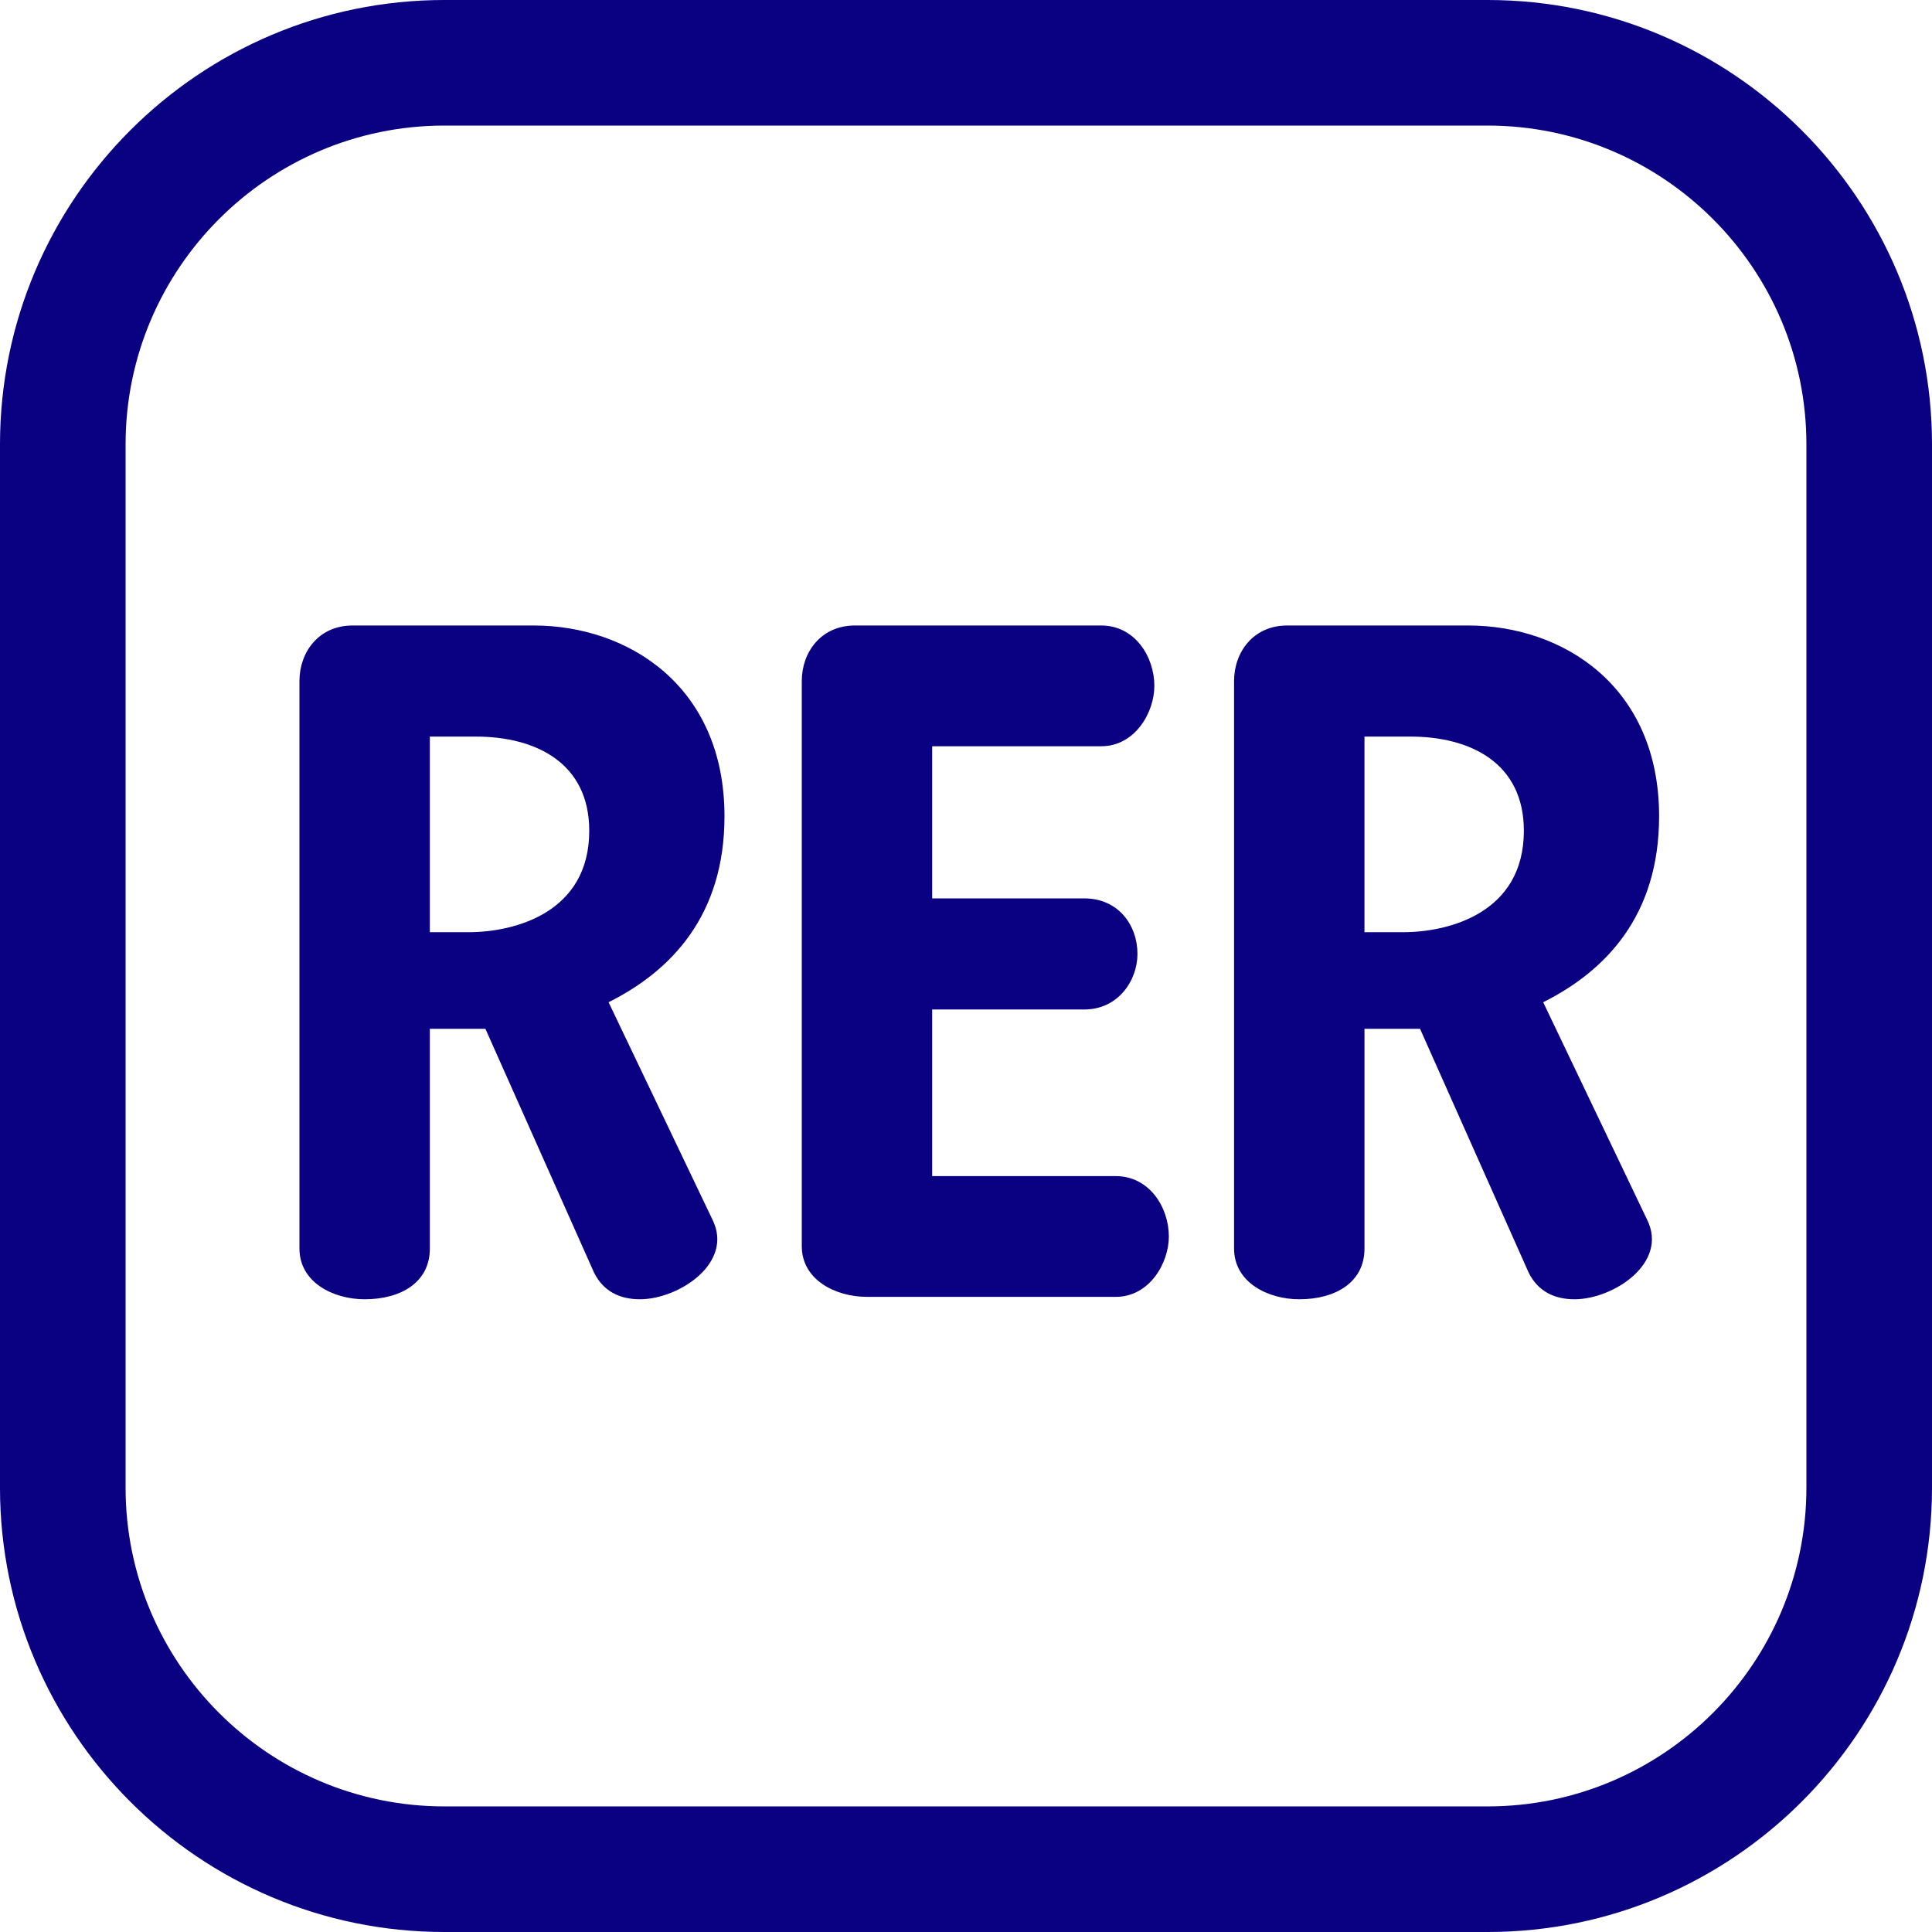
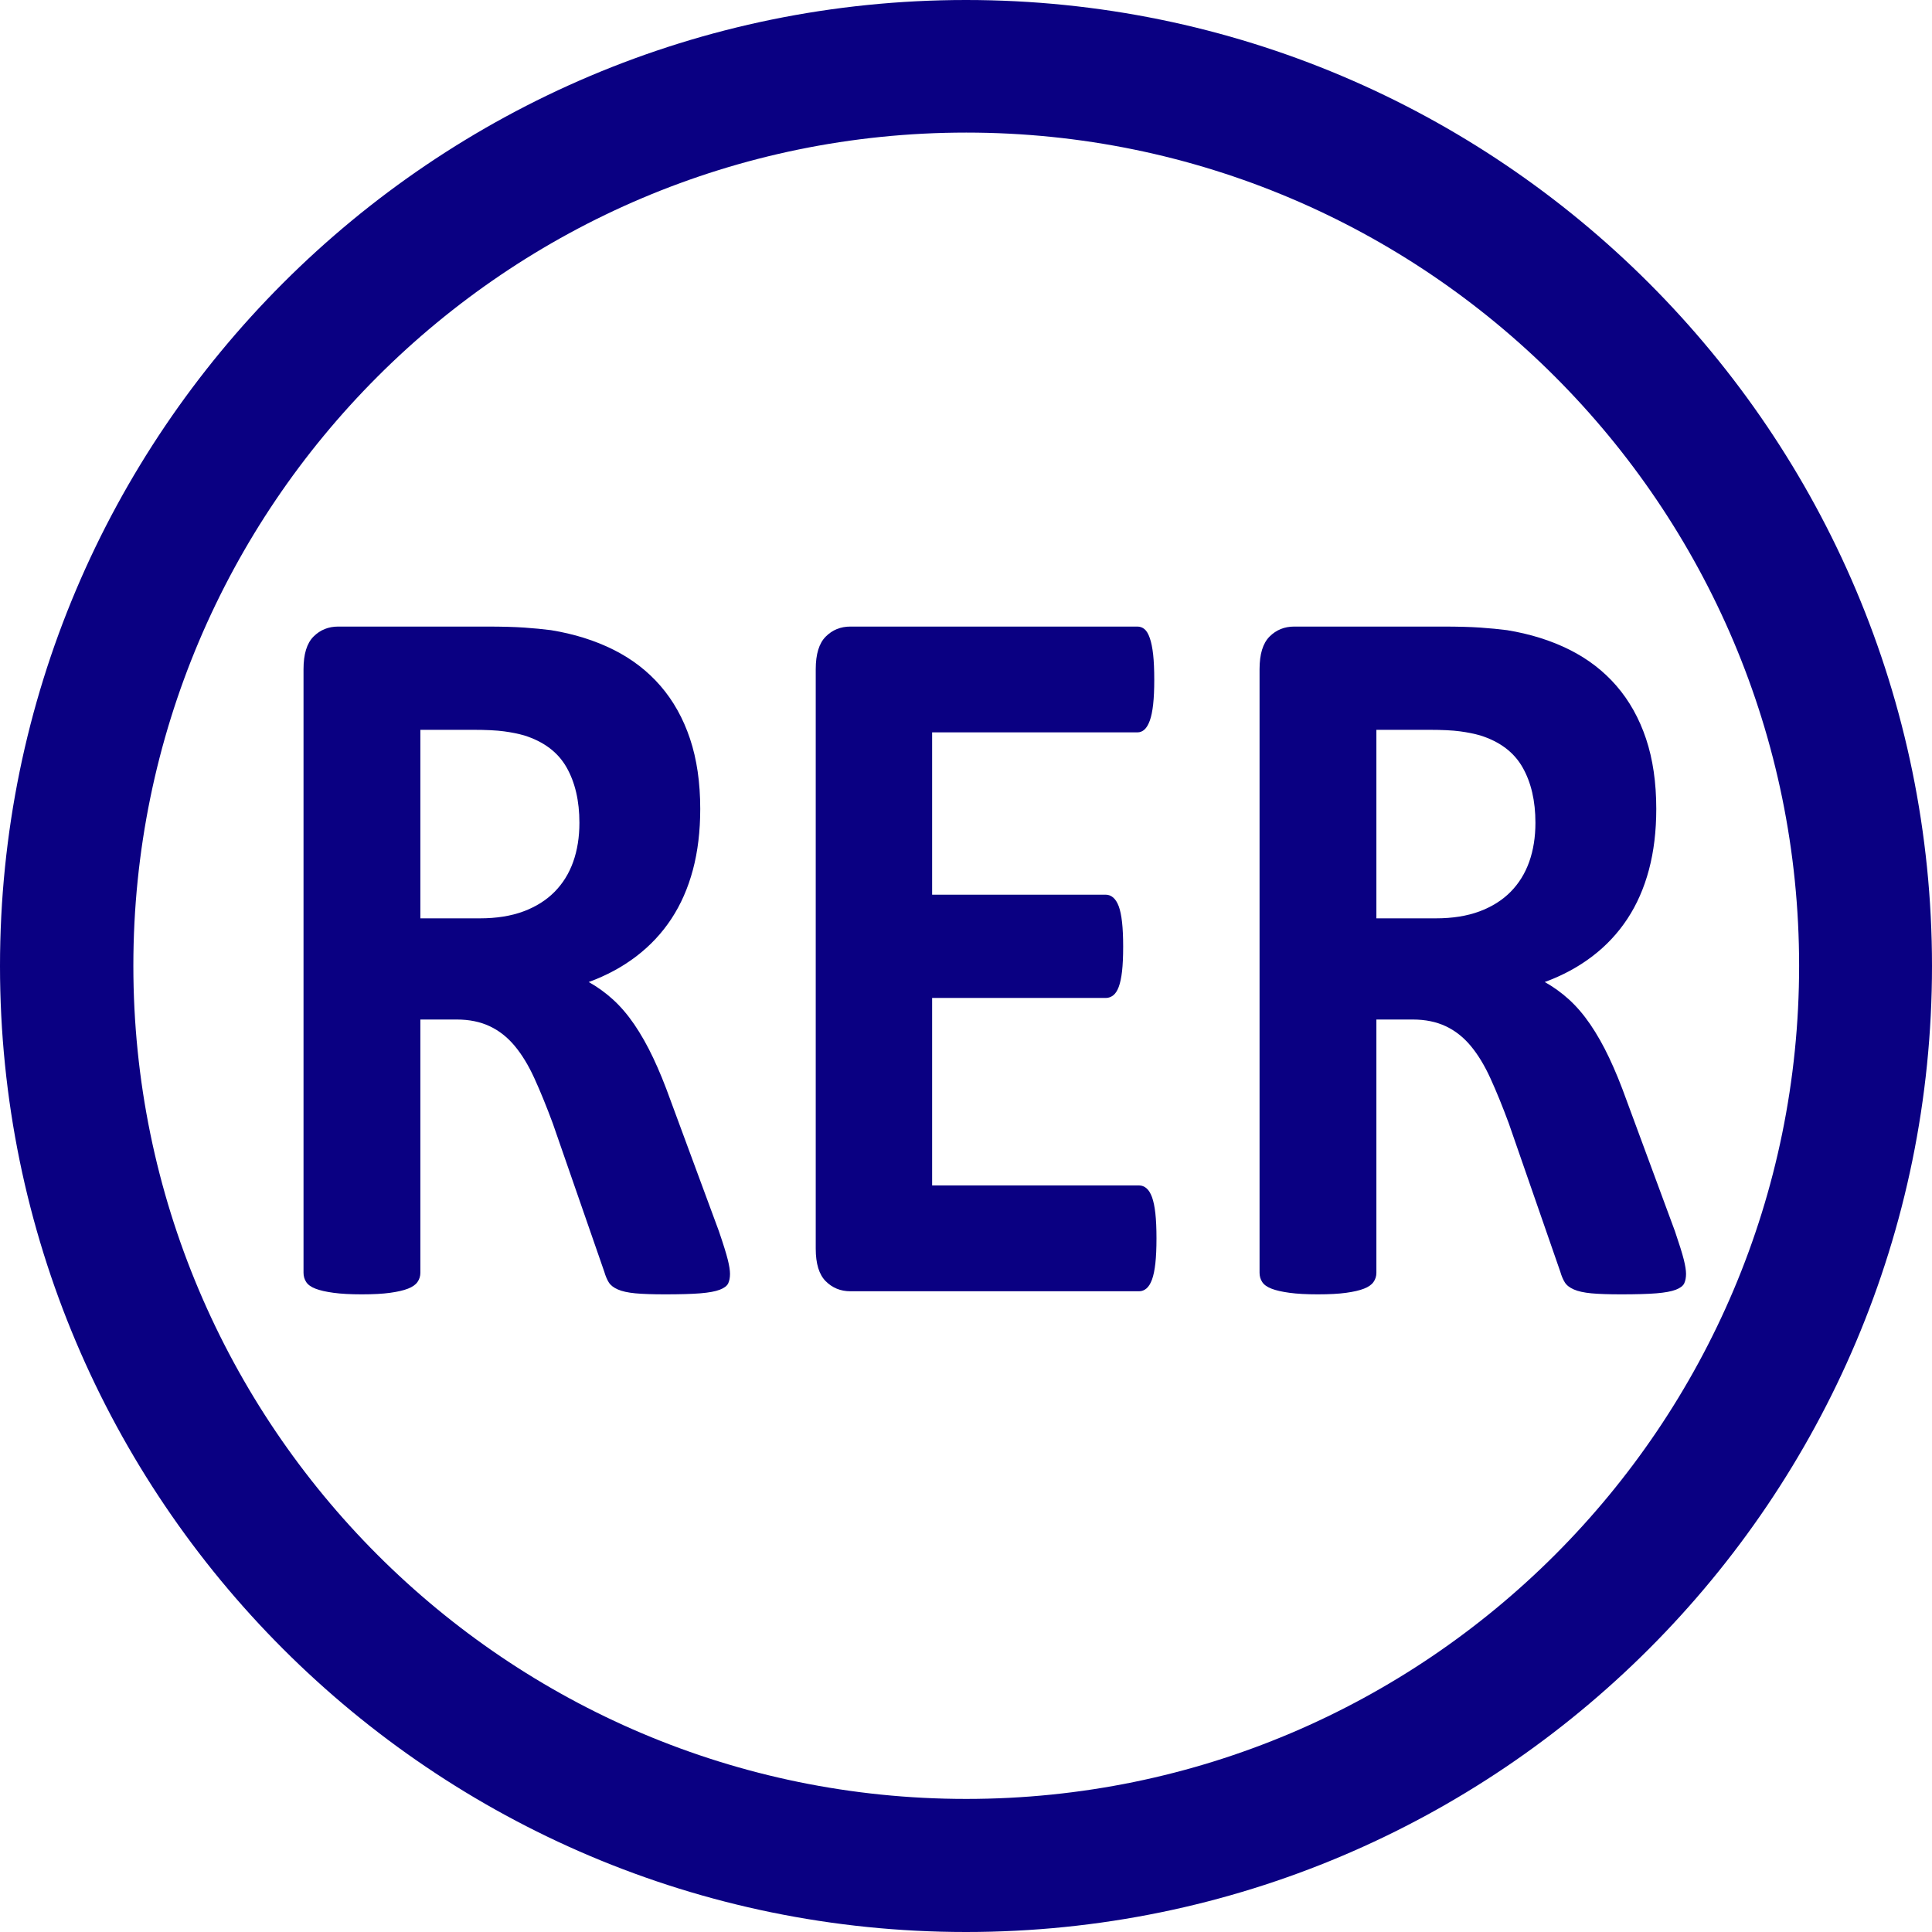
- <svg xmlns="http://www.w3.org/2000/svg" version="1.2" baseProfile="tiny" x="0px" y="0px" viewBox="0 0 160 160" overflow="visible" xml:space="preserve">
-   <g id="Temps_d_x27_attente">
- </g>
-   <g id="Calque_5">
- </g>
-   <g id="Ardoise">
-     <g>
-       <path fill="#0A0082" d="M123.199,160H36.8C16.508,160,0,143.492,0,123.2V36.8    C0,16.508,16.508,0,36.8,0h86.399C143.492,0,160,16.508,160,36.8v86.4    C160,143.492,143.492,160,123.199,160 M36.8,10.4    c-14.557,0-26.4,11.843-26.4,26.4v86.4c0,14.557,11.843,26.399,26.4,26.399    h86.399c14.557,0,26.4-11.843,26.4-26.399V36.8    c0-14.557-11.843-26.4-26.4-26.4H36.8z" />
-       <path fill="#0A0082" d="M48.799,68.801c0,6.8-6.2,8.4-10,8.4h-3.2V61.001    h3.8C44.399,61.001,48.799,63.201,48.799,68.801 M126.2,68.801    c0,6.8-6.201,8.4-10.001,8.4h-3.199V61.001h3.8    C121.8,61.001,126.2,63.201,126.2,68.801 M59.999,67.601    c0-10.8-7.999-15.8-15.799-15.8h-15c-2.8,0-4.401,2.2-4.401,4.6    v46.999c0,2.8,2.801,4.2,5.401,4.2c3,0,5.399-1.4,5.399-4.2V85.2    h4.6l9.001,20.2c0.8,1.6,2.2,2.2,3.8,2.2    c3.2,0,7.799-3.001,6-6.601l-8.6-17.999    C55.6,80.401,59.999,75.801,59.999,67.601 M96.799,102.401    c0-2.4-1.6-5-4.399-5H77.2V83.601h12.6    c2.799,0,4.4-2.401,4.4-4.6c0-2.399-1.601-4.6-4.4-4.6H77.2    V61.801h13.999c2.8,0,4.4-2.8,4.4-5    c0-2.4-1.6-5-4.4-5H70.8c-2.8,0-4.4,2.2-4.4,4.6    v46.8c0,2.799,2.8,4.199,5.4,4.199h20.6    C95.199,107.4,96.799,104.6,96.799,102.401 M137.4,67.601    c0-10.8-8.001-15.8-15.8-15.8h-15.001c-2.799,0-4.399,2.2-4.399,4.6    v46.999c0,2.8,2.8,4.2,5.4,4.2c3,0,5.401-1.4,5.401-4.2V85.2    h4.6l8.999,20.2c0.8,1.6,2.2,2.2,3.8,2.2    c3.2,0,7.801-3.001,6.001-6.601l-8.601-17.999    C132.999,80.401,137.4,75.801,137.4,67.601" />
-     </g>
+ <svg xmlns="http://www.w3.org/2000/svg" width="100%" height="100%" viewBox="0 0 160 160" version="1.1" xml:space="preserve" style="fill-rule:evenodd;clip-rule:evenodd;stroke-linejoin:round;stroke-miterlimit:2;">
+   <path id="Circle" d="M80,0C124.153,0 160,35.847 160,80C160,124.153 124.153,160 80,160C35.847,160 0,124.153 0,80C0,35.847 35.847,0 80,0ZM80.019,10.98C41.951,10.98 11.044,41.897 11.044,79.979C11.044,118.061 41.951,148.979 80.019,148.979C118.088,148.979 148.995,118.061 148.995,79.979C148.995,41.897 118.088,10.98 80.019,10.98Z" style="fill:rgb(10,0,130);" />
+   <g id="RER" transform="matrix(1.3455,0,0,1.55579,55.2567,91.7818)">
+     <path d="M3.864,8.812C3.864,9.012 3.828,9.181 3.755,9.317C3.682,9.454 3.509,9.568 3.235,9.659C2.962,9.75 2.561,9.814 2.032,9.851C1.503,9.887 0.783,9.905 -0.128,9.905C-0.894,9.905 -1.504,9.887 -1.96,9.851C-2.416,9.814 -2.776,9.746 -3.04,9.645C-3.305,9.545 -3.491,9.418 -3.601,9.263C-3.71,9.108 -3.801,8.921 -3.874,8.702L-7.046,0.8C-7.429,-0.093 -7.803,-0.886 -8.167,-1.579C-8.532,-2.272 -8.937,-2.851 -9.384,-3.315C-9.831,-3.78 -10.346,-4.131 -10.929,-4.368C-11.512,-4.605 -12.187,-4.724 -12.952,-4.724L-15.194,-4.724L-15.194,8.757C-15.194,8.939 -15.254,9.103 -15.372,9.249C-15.491,9.395 -15.687,9.513 -15.96,9.604C-16.234,9.696 -16.598,9.769 -17.054,9.823C-17.51,9.878 -18.093,9.905 -18.804,9.905C-19.497,9.905 -20.075,9.878 -20.54,9.823C-21.005,9.769 -21.374,9.696 -21.648,9.604C-21.921,9.513 -22.112,9.395 -22.222,9.249C-22.331,9.103 -22.386,8.939 -22.386,8.757L-22.386,-23.372C-22.386,-24.174 -22.181,-24.753 -21.771,-25.108C-21.36,-25.464 -20.855,-25.641 -20.253,-25.641L-11.093,-25.641C-10.163,-25.641 -9.398,-25.623 -8.796,-25.587C-8.194,-25.55 -7.648,-25.505 -7.155,-25.45C-5.734,-25.25 -4.453,-24.903 -3.314,-24.411C-2.174,-23.919 -1.208,-23.276 -0.415,-22.483C0.378,-21.69 0.984,-20.752 1.403,-19.667C1.822,-18.582 2.032,-17.338 2.032,-15.934C2.032,-14.75 1.882,-13.67 1.581,-12.694C1.28,-11.719 0.838,-10.849 0.255,-10.083C-0.329,-9.317 -1.049,-8.652 -1.905,-8.087C-2.762,-7.522 -3.737,-7.066 -4.831,-6.72C-4.303,-6.464 -3.806,-6.155 -3.341,-5.79C-2.876,-5.425 -2.439,-4.983 -2.028,-4.464C-1.618,-3.944 -1.231,-3.352 -0.866,-2.686C-0.502,-2.021 -0.146,-1.269 0.2,-0.431L3.18,6.542C3.454,7.235 3.636,7.741 3.727,8.06C3.819,8.379 3.864,8.629 3.864,8.812ZM-5.405,-15.196C-5.405,-16.363 -5.67,-17.347 -6.198,-18.149C-6.727,-18.951 -7.593,-19.516 -8.796,-19.845C-9.161,-19.936 -9.575,-20.009 -10.04,-20.063C-10.505,-20.118 -11.148,-20.145 -11.968,-20.145L-15.194,-20.145L-15.194,-10.11L-11.53,-10.11C-10.51,-10.11 -9.616,-10.233 -8.851,-10.479C-8.085,-10.726 -7.447,-11.072 -6.937,-11.518C-6.426,-11.965 -6.043,-12.498 -5.788,-13.118C-5.533,-13.738 -5.405,-14.431 -5.405,-15.196Z" style="fill:rgb(10,0,130);fill-rule:nonzero;" />
+     <path d="M30.114,6.925C30.114,7.453 30.091,7.896 30.046,8.251C30,8.606 29.932,8.894 29.841,9.112C29.749,9.331 29.635,9.491 29.499,9.591C29.362,9.691 29.212,9.741 29.048,9.741L11.274,9.741C10.673,9.741 10.167,9.563 9.757,9.208C9.346,8.853 9.141,8.274 9.141,7.472L9.141,-23.372C9.141,-24.174 9.346,-24.753 9.757,-25.108C10.167,-25.464 10.673,-25.641 11.274,-25.641L28.938,-25.641C29.102,-25.641 29.248,-25.596 29.376,-25.505C29.503,-25.414 29.613,-25.254 29.704,-25.026C29.795,-24.798 29.863,-24.507 29.909,-24.151C29.954,-23.796 29.977,-23.345 29.977,-22.798C29.977,-22.287 29.954,-21.854 29.909,-21.499C29.863,-21.143 29.795,-20.856 29.704,-20.638C29.613,-20.419 29.503,-20.259 29.376,-20.159C29.248,-20.059 29.102,-20.009 28.938,-20.009L16.305,-20.009L16.305,-11.368L26.997,-11.368C27.161,-11.368 27.311,-11.318 27.448,-11.218C27.585,-11.117 27.699,-10.962 27.79,-10.753C27.881,-10.543 27.949,-10.261 27.995,-9.905C28.04,-9.55 28.063,-9.117 28.063,-8.606C28.063,-8.078 28.04,-7.64 27.995,-7.294C27.949,-6.948 27.881,-6.67 27.79,-6.46C27.699,-6.25 27.585,-6.1 27.448,-6.009C27.311,-5.918 27.161,-5.872 26.997,-5.872L16.305,-5.872L16.305,4.108L29.048,4.108C29.212,4.108 29.362,4.159 29.499,4.259C29.635,4.359 29.749,4.519 29.841,4.737C29.932,4.956 30,5.243 30.046,5.599C30.091,5.954 30.114,6.396 30.114,6.925Z" style="fill:rgb(10,0,130);fill-rule:nonzero;" />
+     <path d="M62.708,8.812C62.708,9.012 62.671,9.181 62.598,9.317C62.525,9.454 62.352,9.568 62.079,9.659C61.805,9.75 61.404,9.814 60.876,9.851C60.347,9.887 59.627,9.905 58.715,9.905C57.95,9.905 57.339,9.887 56.883,9.851C56.428,9.814 56.068,9.746 55.803,9.645C55.539,9.545 55.352,9.418 55.243,9.263C55.133,9.108 55.042,8.921 54.969,8.702L51.797,0.8C51.415,-0.093 51.041,-0.886 50.676,-1.579C50.312,-2.272 49.906,-2.851 49.46,-3.315C49.013,-3.78 48.498,-4.131 47.915,-4.368C47.331,-4.605 46.657,-4.724 45.891,-4.724L43.649,-4.724L43.649,8.757C43.649,8.939 43.59,9.103 43.471,9.249C43.353,9.395 43.157,9.513 42.883,9.604C42.61,9.696 42.245,9.769 41.79,9.823C41.334,9.878 40.751,9.905 40.04,9.905C39.347,9.905 38.768,9.878 38.303,9.823C37.839,9.769 37.469,9.696 37.196,9.604C36.923,9.513 36.731,9.395 36.622,9.249C36.512,9.103 36.458,8.939 36.458,8.757L36.458,-23.372C36.458,-24.174 36.663,-24.753 37.073,-25.108C37.483,-25.464 37.989,-25.641 38.59,-25.641L47.751,-25.641C48.68,-25.641 49.446,-25.623 50.047,-25.587C50.649,-25.55 51.196,-25.505 51.688,-25.45C53.11,-25.25 54.391,-24.903 55.53,-24.411C56.669,-23.919 57.635,-23.276 58.428,-22.483C59.221,-21.69 59.827,-20.752 60.247,-19.667C60.666,-18.582 60.876,-17.338 60.876,-15.934C60.876,-14.75 60.725,-13.67 60.424,-12.694C60.124,-11.719 59.682,-10.849 59.098,-10.083C58.515,-9.317 57.795,-8.652 56.938,-8.087C56.081,-7.522 55.106,-7.066 54.012,-6.72C54.541,-6.464 55.038,-6.155 55.503,-5.79C55.967,-5.425 56.405,-4.983 56.815,-4.464C57.225,-3.944 57.613,-3.352 57.977,-2.686C58.342,-2.021 58.697,-1.269 59.044,-0.431L62.024,6.542C62.297,7.235 62.48,7.741 62.571,8.06C62.662,8.379 62.708,8.629 62.708,8.812ZM53.438,-15.196C53.438,-16.363 53.174,-17.347 52.645,-18.149C52.116,-18.951 51.251,-19.516 50.047,-19.845C49.683,-19.936 49.268,-20.009 48.803,-20.063C48.339,-20.118 47.696,-20.145 46.876,-20.145L43.649,-20.145L43.649,-10.11L47.313,-10.11C48.334,-10.11 49.227,-10.233 49.993,-10.479C50.758,-10.726 51.396,-11.072 51.907,-11.518C52.417,-11.965 52.8,-12.498 53.055,-13.118C53.31,-13.738 53.438,-14.431 53.438,-15.196Z" style="fill:rgb(10,0,130);fill-rule:nonzero;" />
  </g>
</svg>
